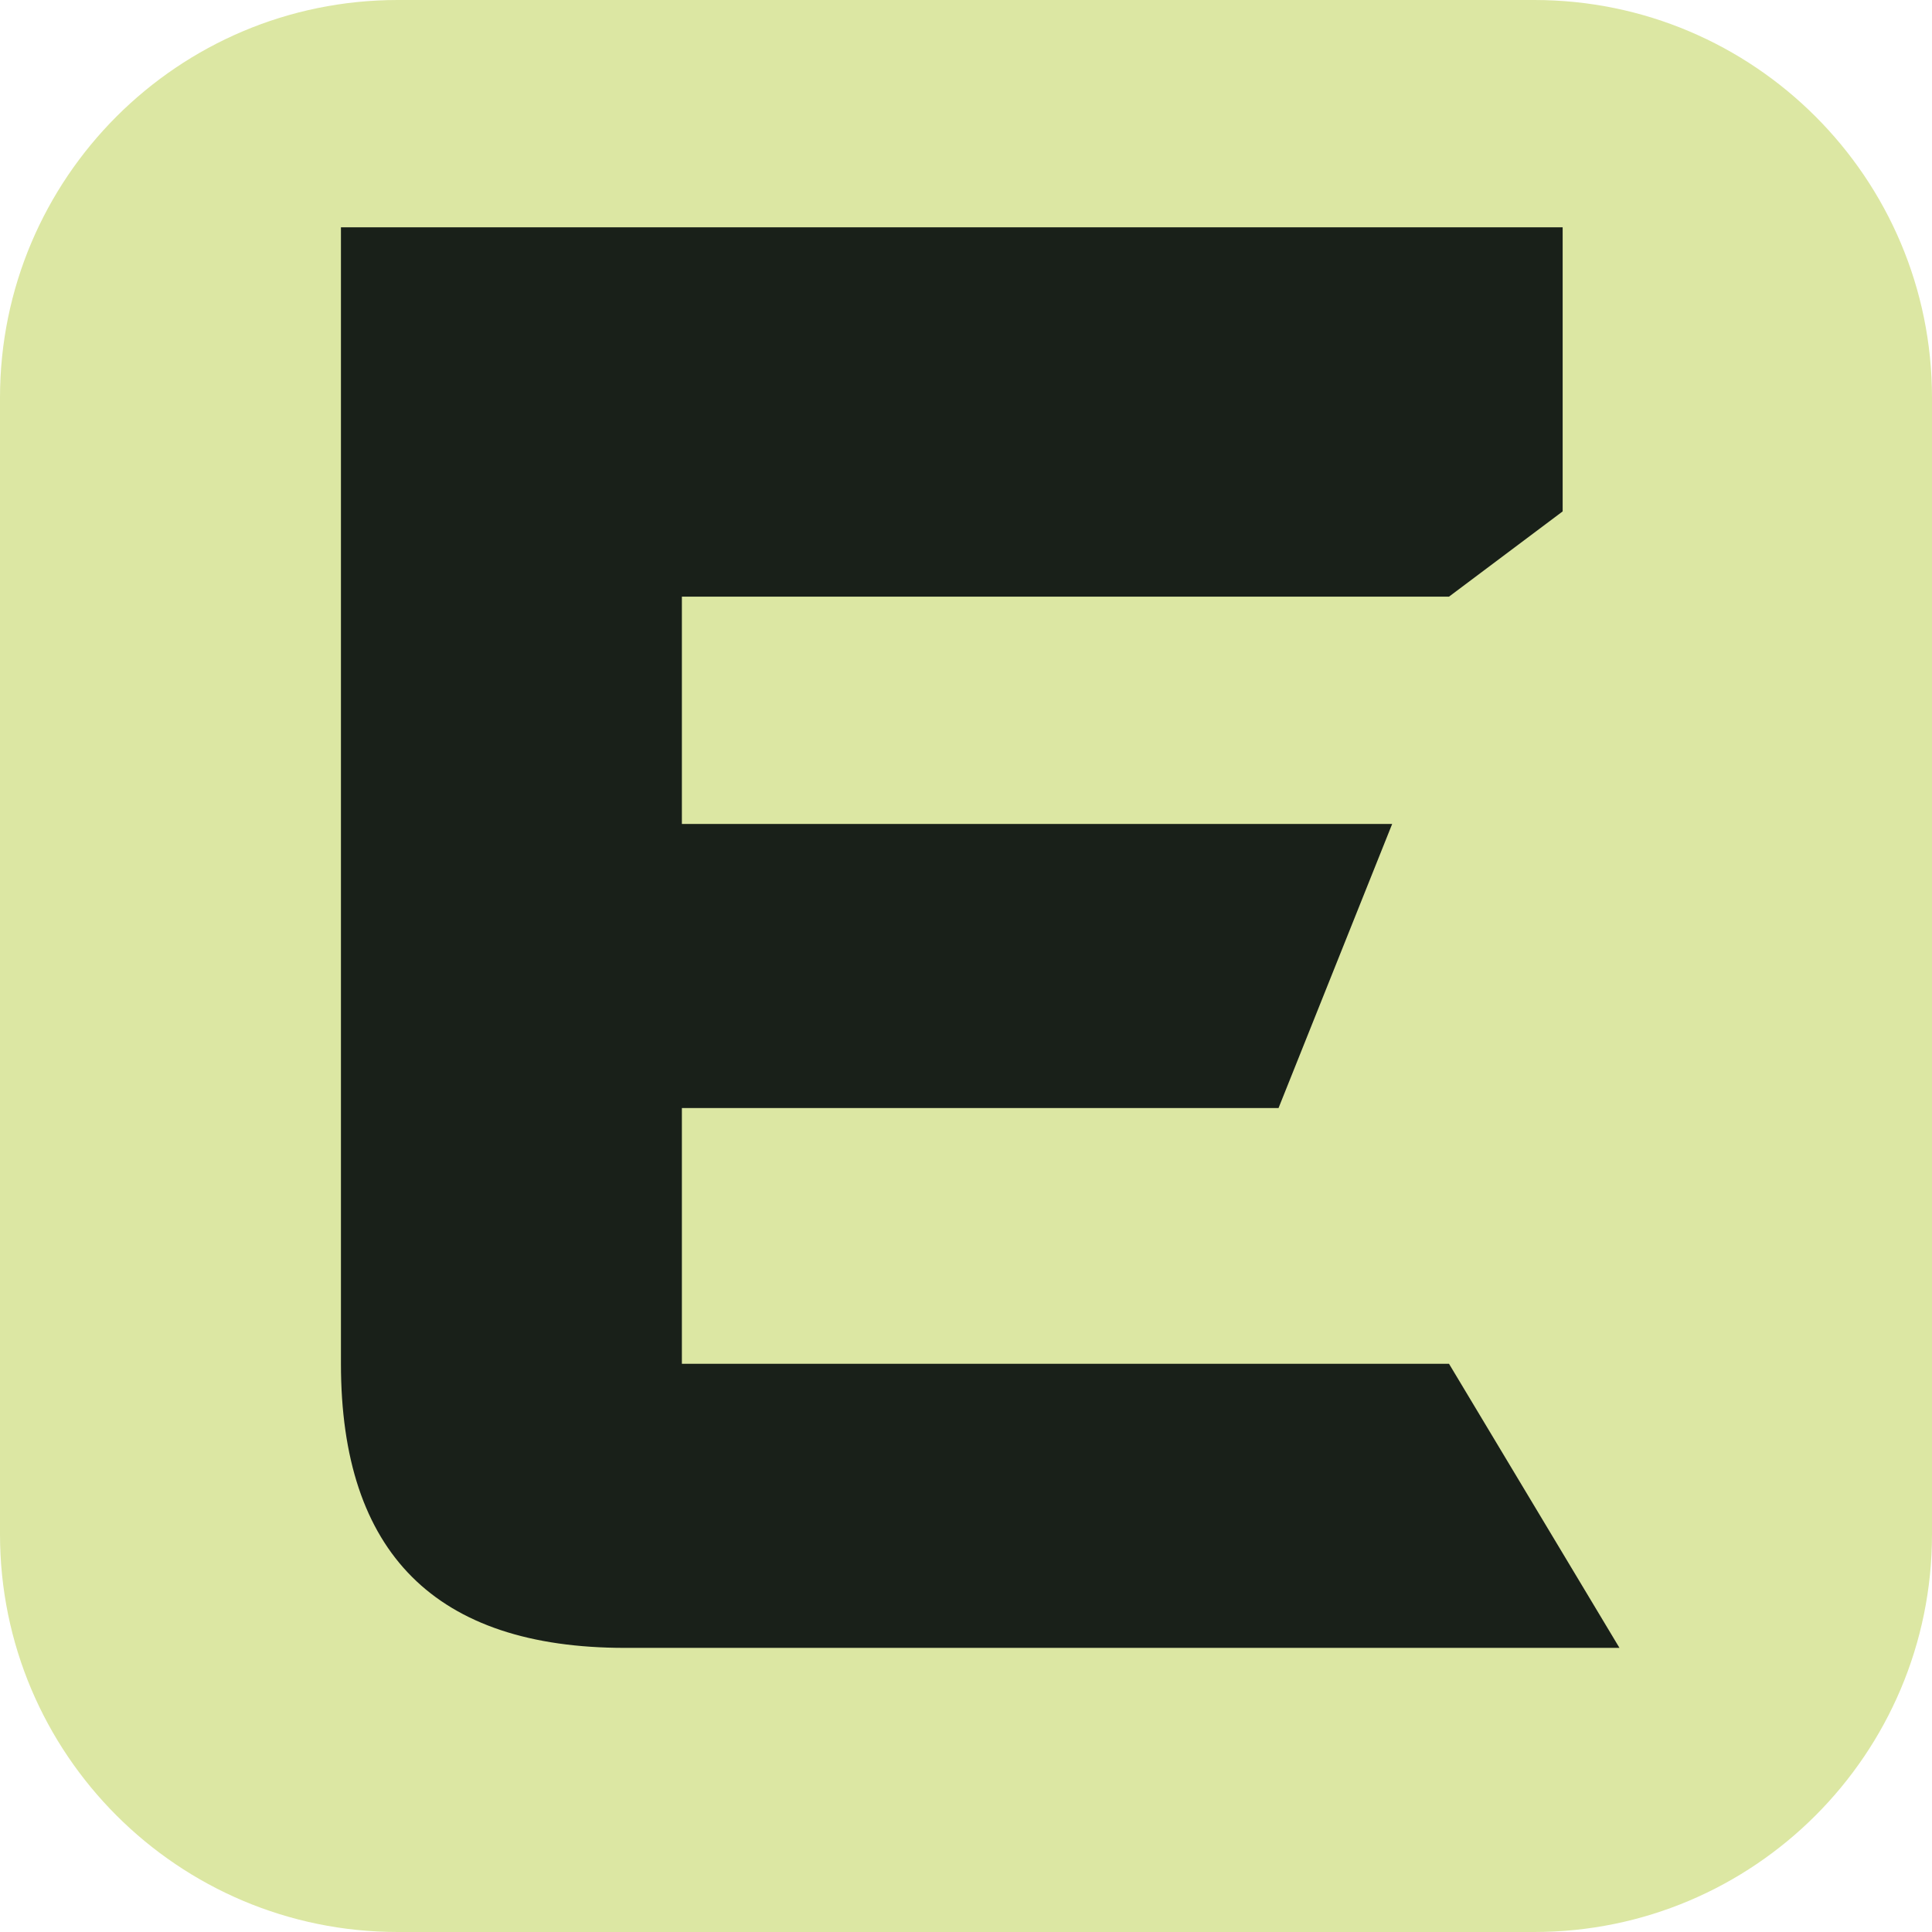
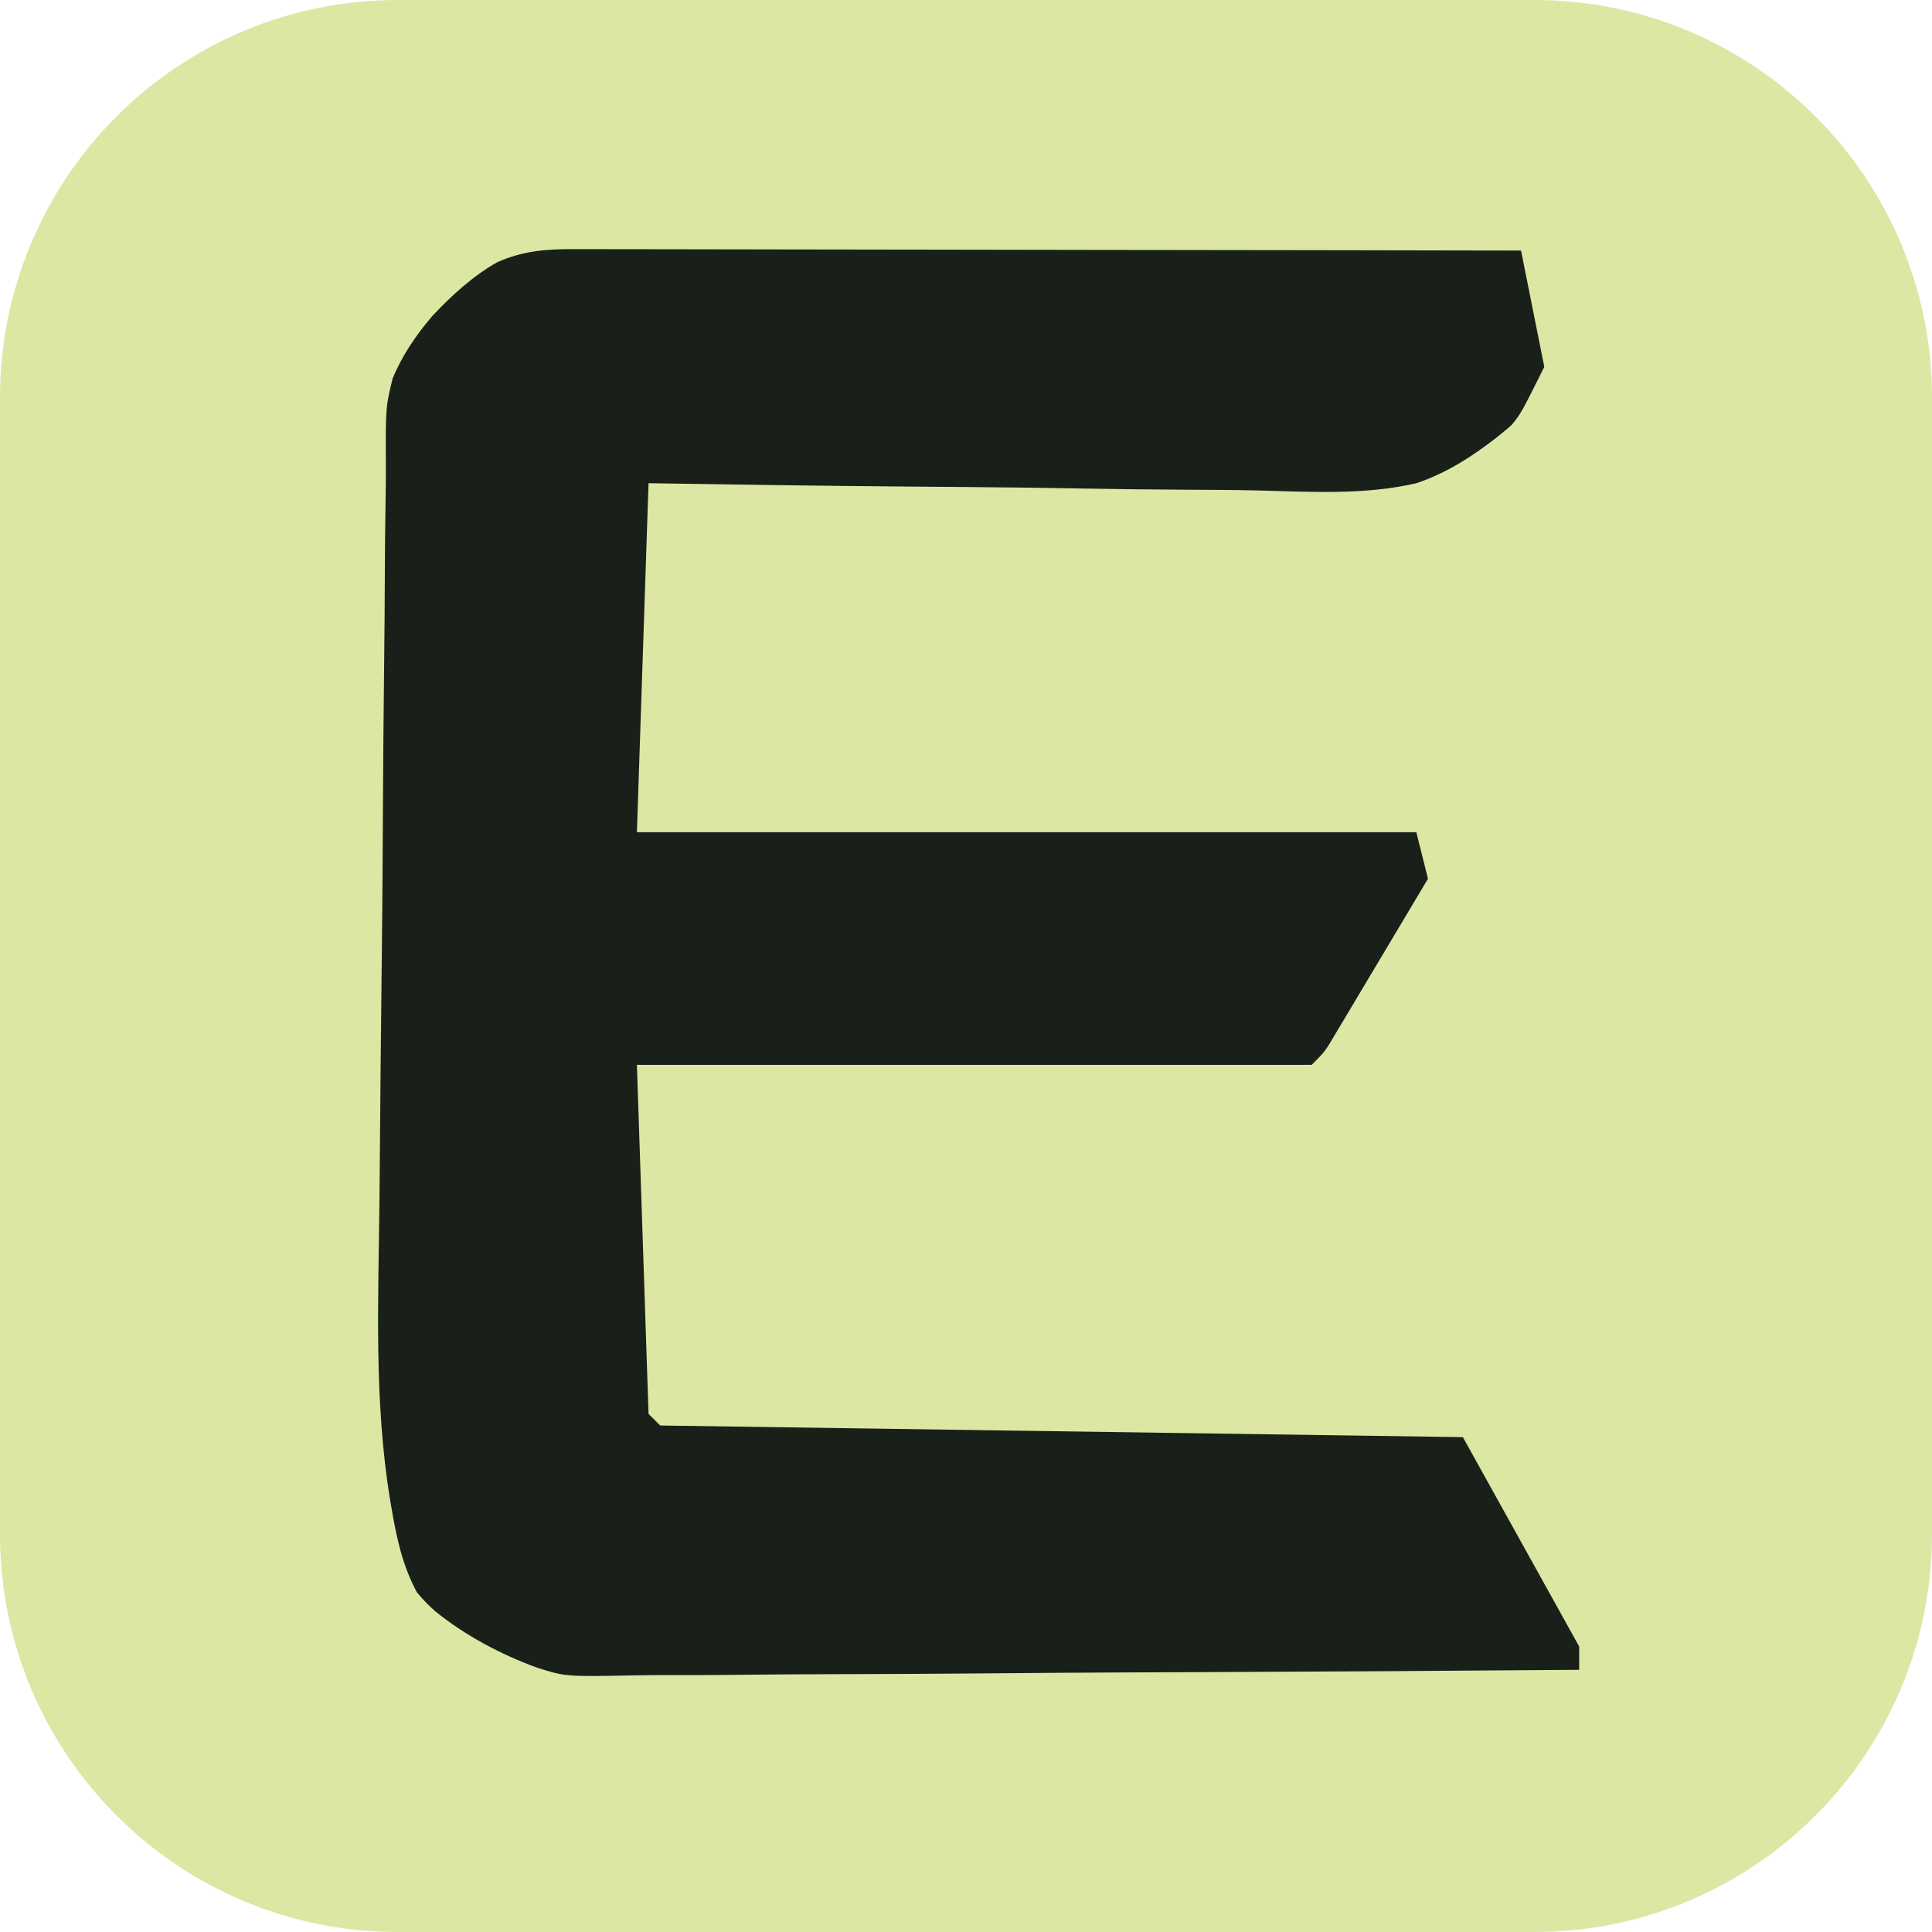
<svg xmlns="http://www.w3.org/2000/svg" viewBox="0 0 68 68">
  <rect width="68" height="68" rx="14" fill="#DCE7A3" />
-   <path d="M12 8 H55 V18 L51 21 H24 V29 H49 L45 39 H24 V48 H51 L57 58 H22 Q12 58 12 48 Z" fill="#192019" />
+   <g fill="#192019">
+     <g transform="translate(13 8) scale(0.4094488)">
+       <path d="M0 0 C0.353 -0 0.706 -0.001 1.06 -0.003 C2.022 -0.005 2.984 -0.001 3.947 0.004 C4.988 0.009 6.028 0.007 7.069 0.006 C8.87 0.006 10.671 0.009 12.471 0.015 C15.075 0.023 17.678 0.025 20.281 0.027 C24.506 0.029 28.73 0.035 32.955 0.045 C37.057 0.054 41.159 0.061 45.261 0.065 C45.514 0.066 45.767 0.066 46.028 0.066 C47.298 0.067 48.568 0.069 49.838 0.07 C60.363 0.08 70.887 0.098 81.412 0.12 C81.742 1.77 81.742 1.77 83.412 10.12 C81.412 14.12 81.412 14.12 80.602 15.116 C80.338 15.353 80.066 15.583 79.787 15.803 C79.632 15.929 79.477 16.055 79.318 16.185 C77.214 17.829 74.957 19.272 72.412 20.12 C67.973 21.156 63.238 20.854 58.707 20.741 C56.889 20.698 55.072 20.69 53.253 20.683 C50.014 20.67 46.775 20.63 43.535 20.573 C40.396 20.517 37.256 20.475 34.116 20.45 C33.919 20.448 33.723 20.447 33.52 20.445 C31.98 20.432 30.441 20.421 28.901 20.409 C21.404 20.353 13.909 20.232 6.412 20.12 C6.082 30.02 5.752 39.92 5.412 50.12 C27.522 50.12 49.632 50.12 72.412 50.12 C72.577 50.78 72.577 50.78 73.412 54.12 C72.258 56.06 71.102 57.998 69.944 59.936 C69.406 60.835 68.869 61.735 68.333 62.636 C67.816 63.506 67.297 64.374 66.777 65.243 C66.579 65.574 66.382 65.905 66.185 66.237 C65.909 66.702 65.631 67.166 65.352 67.63 C65.194 67.894 65.037 68.158 64.874 68.431 C64.412 69.12 64.412 69.12 63.412 70.12 C44.272 70.12 25.132 70.12 5.412 70.12 C5.742 80.02 6.072 89.92 6.412 100.12 C6.577 100.285 6.577 100.285 7.412 101.12 C18.797 101.285 18.797 101.285 76.412 102.12 C79.712 108.06 83.012 114 86.412 120.12 C86.412 120.78 86.412 121.44 86.412 122.12 C75.21 122.212 64.009 122.282 52.807 122.325 C51.48 122.33 50.153 122.335 48.827 122.34 C48.563 122.341 48.299 122.342 48.027 122.343 C43.767 122.361 39.508 122.392 35.249 122.429 C30.869 122.466 26.489 122.489 22.109 122.497 C19.412 122.502 16.716 122.519 14.02 122.552 C12.164 122.573 10.308 122.579 8.451 122.574 C7.385 122.572 6.319 122.575 5.252 122.597 C-0.699 122.713 -0.699 122.713 -3.148 121.944 C-6.275 120.807 -9.359 119.171 -11.943 117.072 C-12.53 116.549 -13.016 116.054 -13.512 115.441 C-14.746 113.143 -15.25 110.773 -15.682 108.223 C-15.725 107.972 -15.768 107.72 -15.812 107.461 C-17.191 99.041 -16.814 90.428 -16.72 81.927 C-16.704 80.458 -16.692 78.989 -16.681 77.519 C-16.644 72.64 -16.598 67.761 -16.54 62.882 C-16.537 62.621 -16.534 62.361 -16.531 62.092 C-16.53 61.962 -16.53 61.962 -16.522 61.302 C-16.472 57.058 -16.443 52.815 -16.423 48.571 C-16.402 44.184 -16.366 39.797 -16.314 35.41 C-16.286 32.958 -16.264 30.507 -16.257 28.055 C-16.251 25.974 -16.232 23.893 -16.195 21.812 C-16.176 20.754 -16.164 19.696 -16.169 18.638 C-16.188 13.577 -16.188 13.577 -15.588 11.12 C-14.763 9.12 -13.564 7.368 -12.16 5.729 C-10.517 3.982 -8.686 2.302 -6.588 1.12 C-4.397 0.149 -2.372 -0.021 0 0 Z " transform="translate(17.58769,1.879745)" />
+     </g>
+   </g>
</svg>
